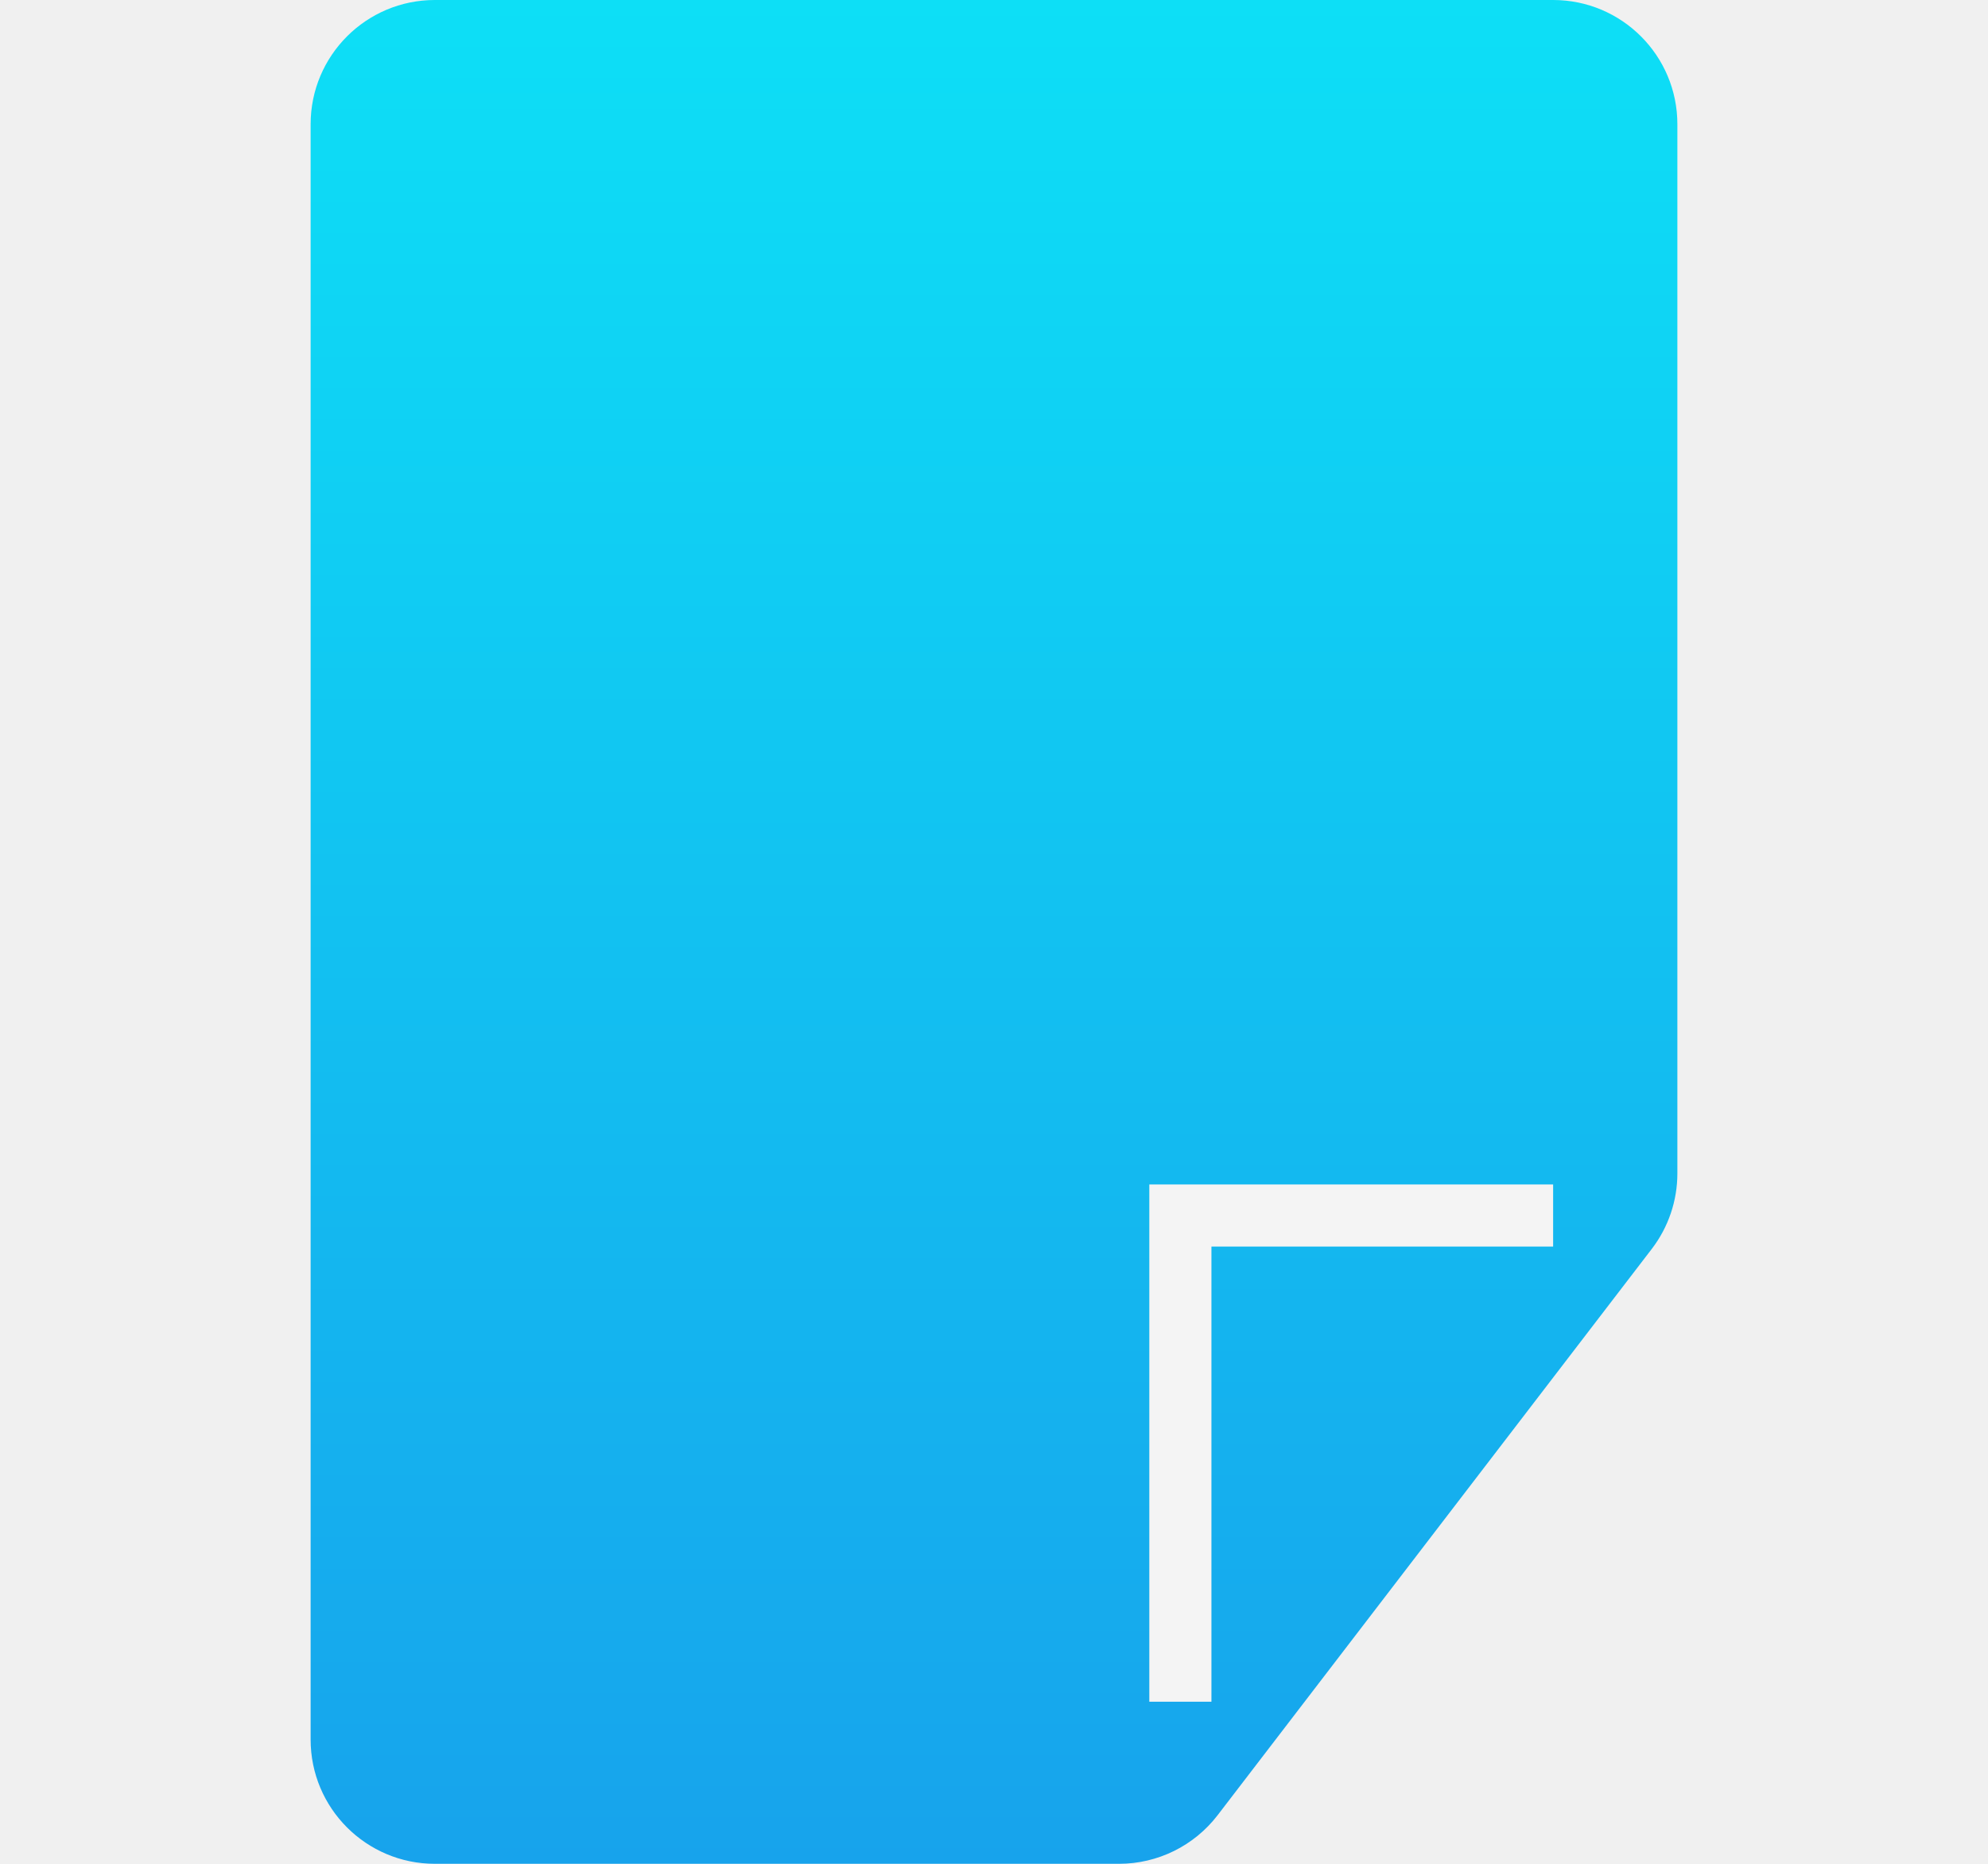
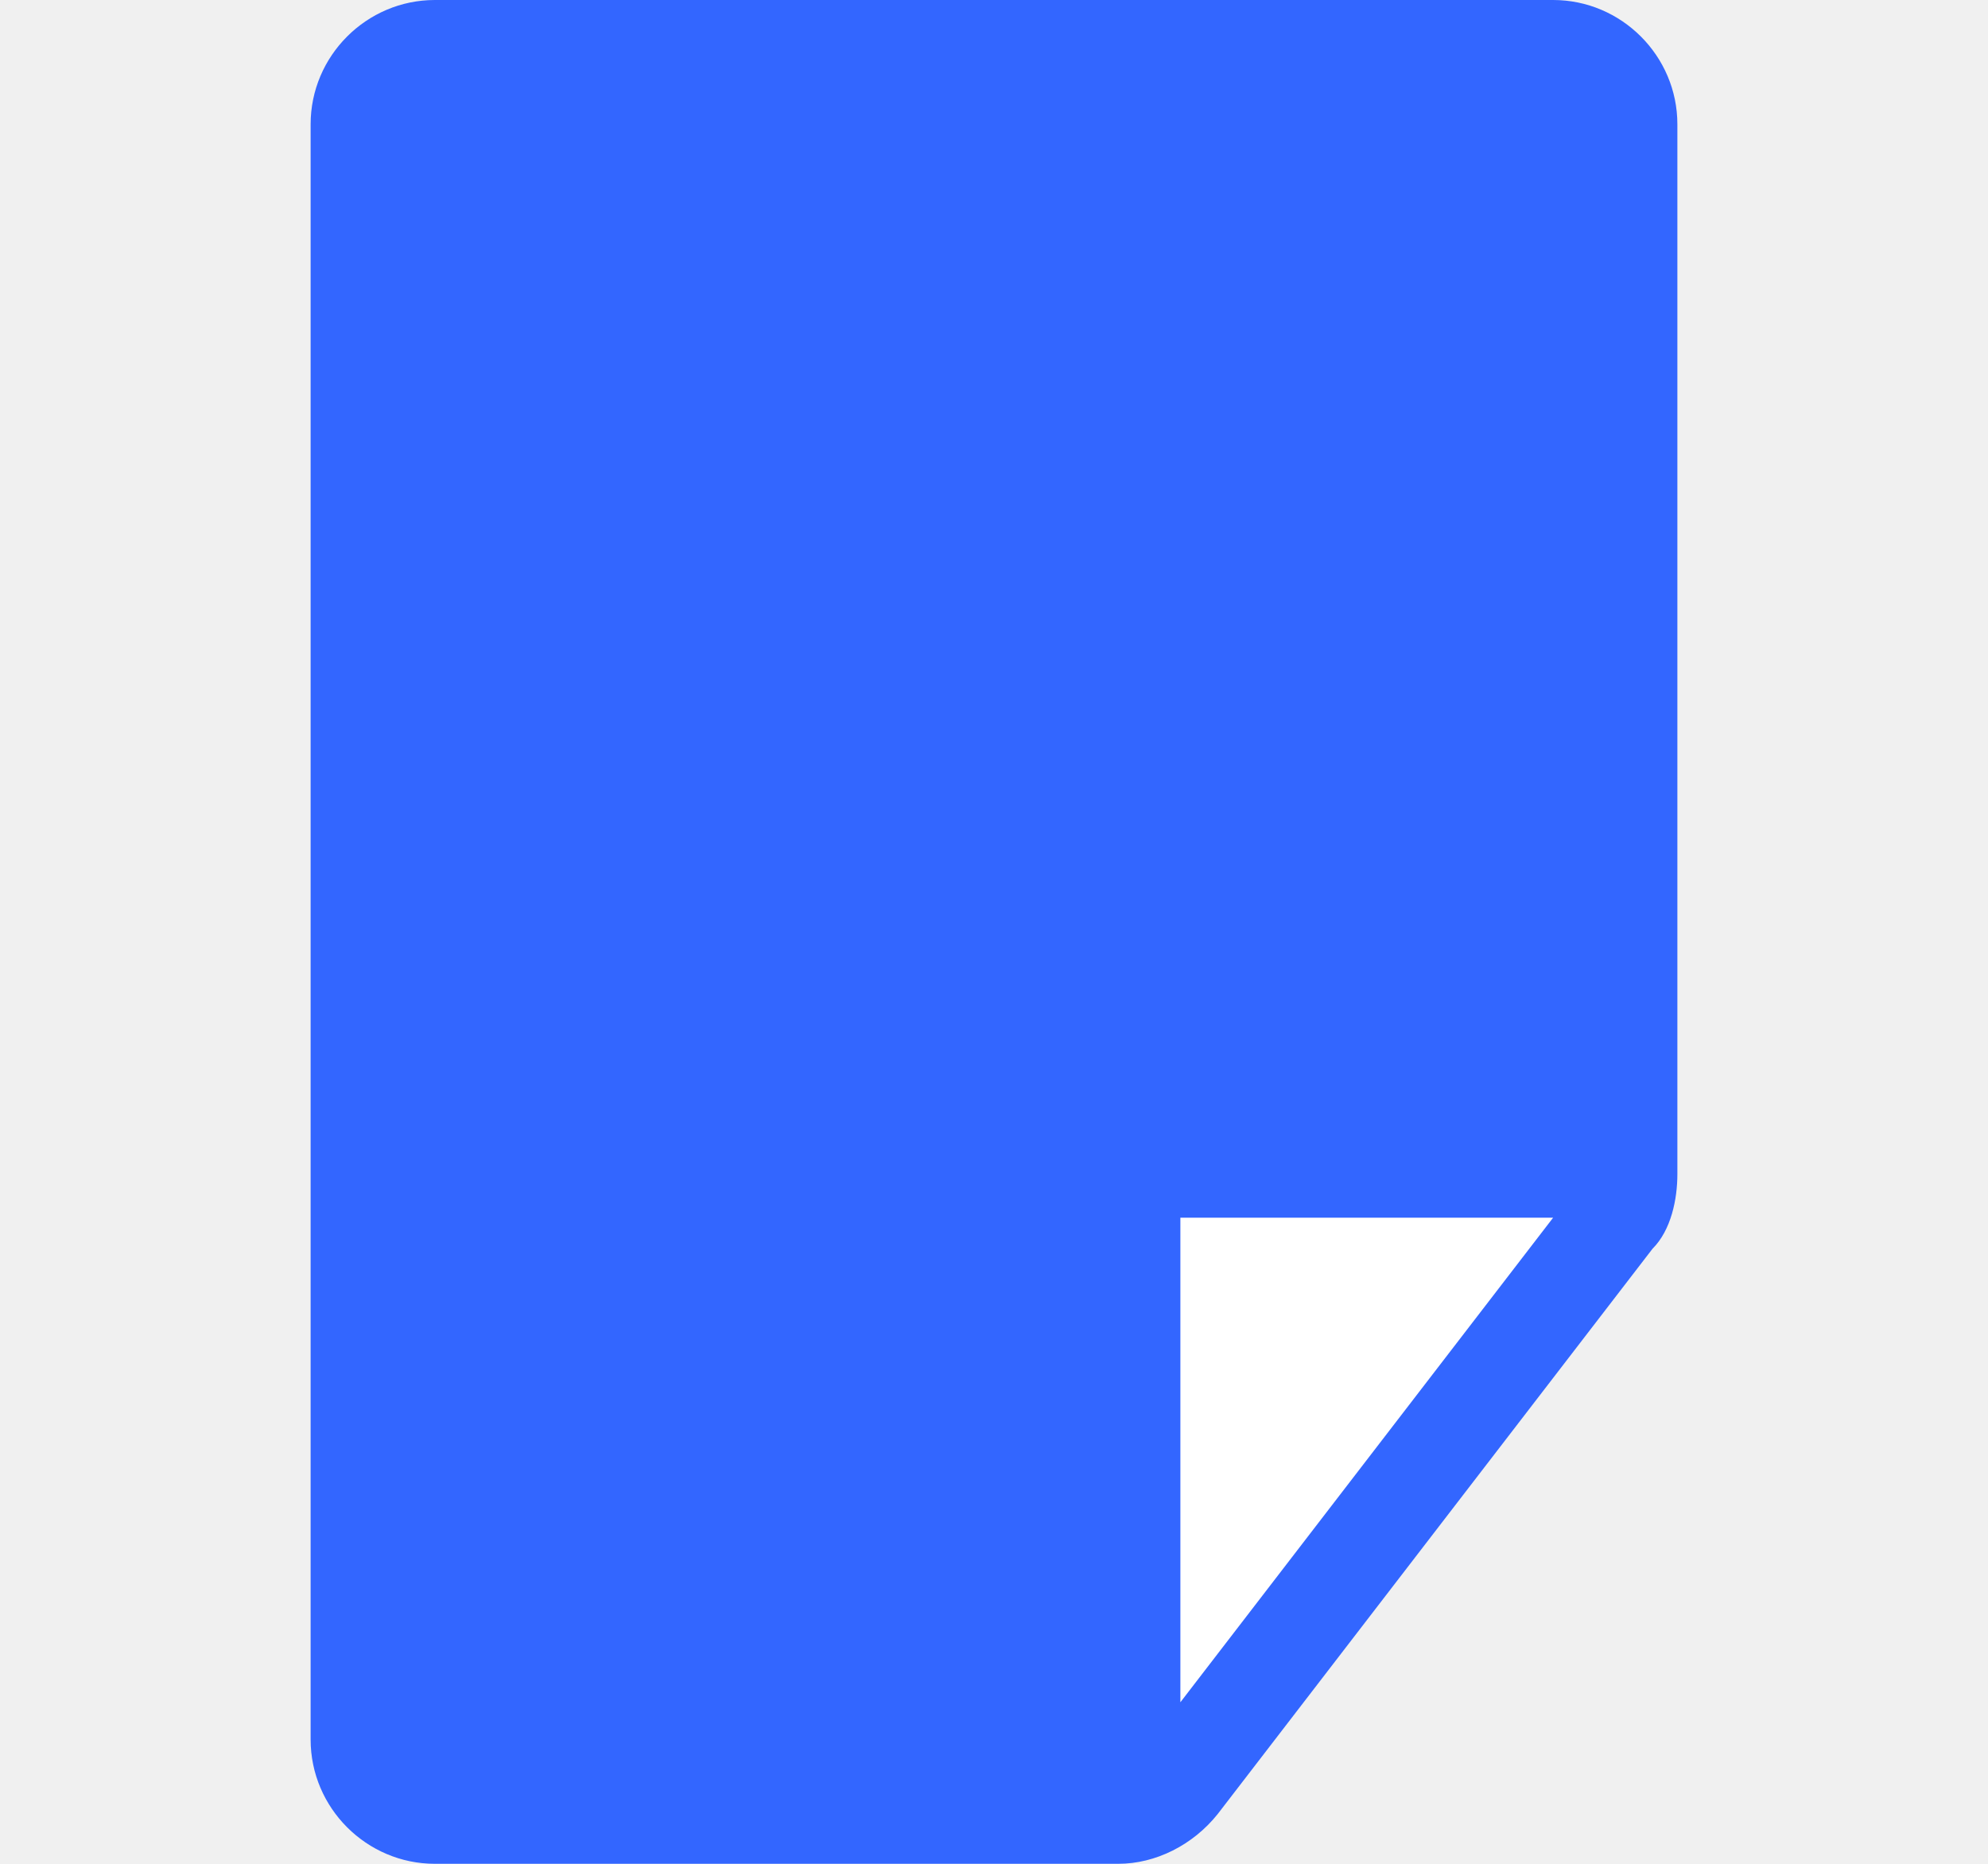
- <svg xmlns="http://www.w3.org/2000/svg" width="32" height="30" viewBox="0 0 32 30" fill="none">
-   <path d="M5 2C5 0.895 5.895 0 7 0H25C26.105 0 27 0.895 27 2V18.887C27 19.327 26.855 19.755 26.587 20.104L19.6 29.217C19.222 29.71 18.635 30 18.013 30H7C5.895 30 5 29.105 5 28V2Z" fill="url(#paint0_linear_56_3187)" />
-   <path d="M25 19.565H19V27.391" stroke="#F4F4F4" />
-   <defs>
-     <linearGradient id="paint0_linear_56_3187" x1="16" y1="0" x2="16" y2="30" gradientUnits="userSpaceOnUse">
-       <stop stop-color="#0DDFF6" />
-       <stop offset="1" stop-color="#17A3EC" />
-     </linearGradient>
-   </defs>
+ <svg xmlns="http://www.w3.org/2000/svg" width="32" height="30" version="1.1" id="Layer_1" x="0px" y="0px" viewBox="0 0 32 30" style="enable-background:new 0 0 32 30;" xml:space="preserve">
+   <path class="st0" d="M5,2c0-1.1,0.9-2,2-2h18c1.1,0,2,0.9,2,2v16.9c0,0.4-0.1,0.9-0.4,1.2l-7,9.1c-0.4,0.5-1,0.8-1.6,0.8H7  c-1.1,0-2-0.9-2-2V2z" fill="#3366FF" />
+   <path class="st1" d="M25,19.6h-6v7.8" fill="#fff" />
</svg>
